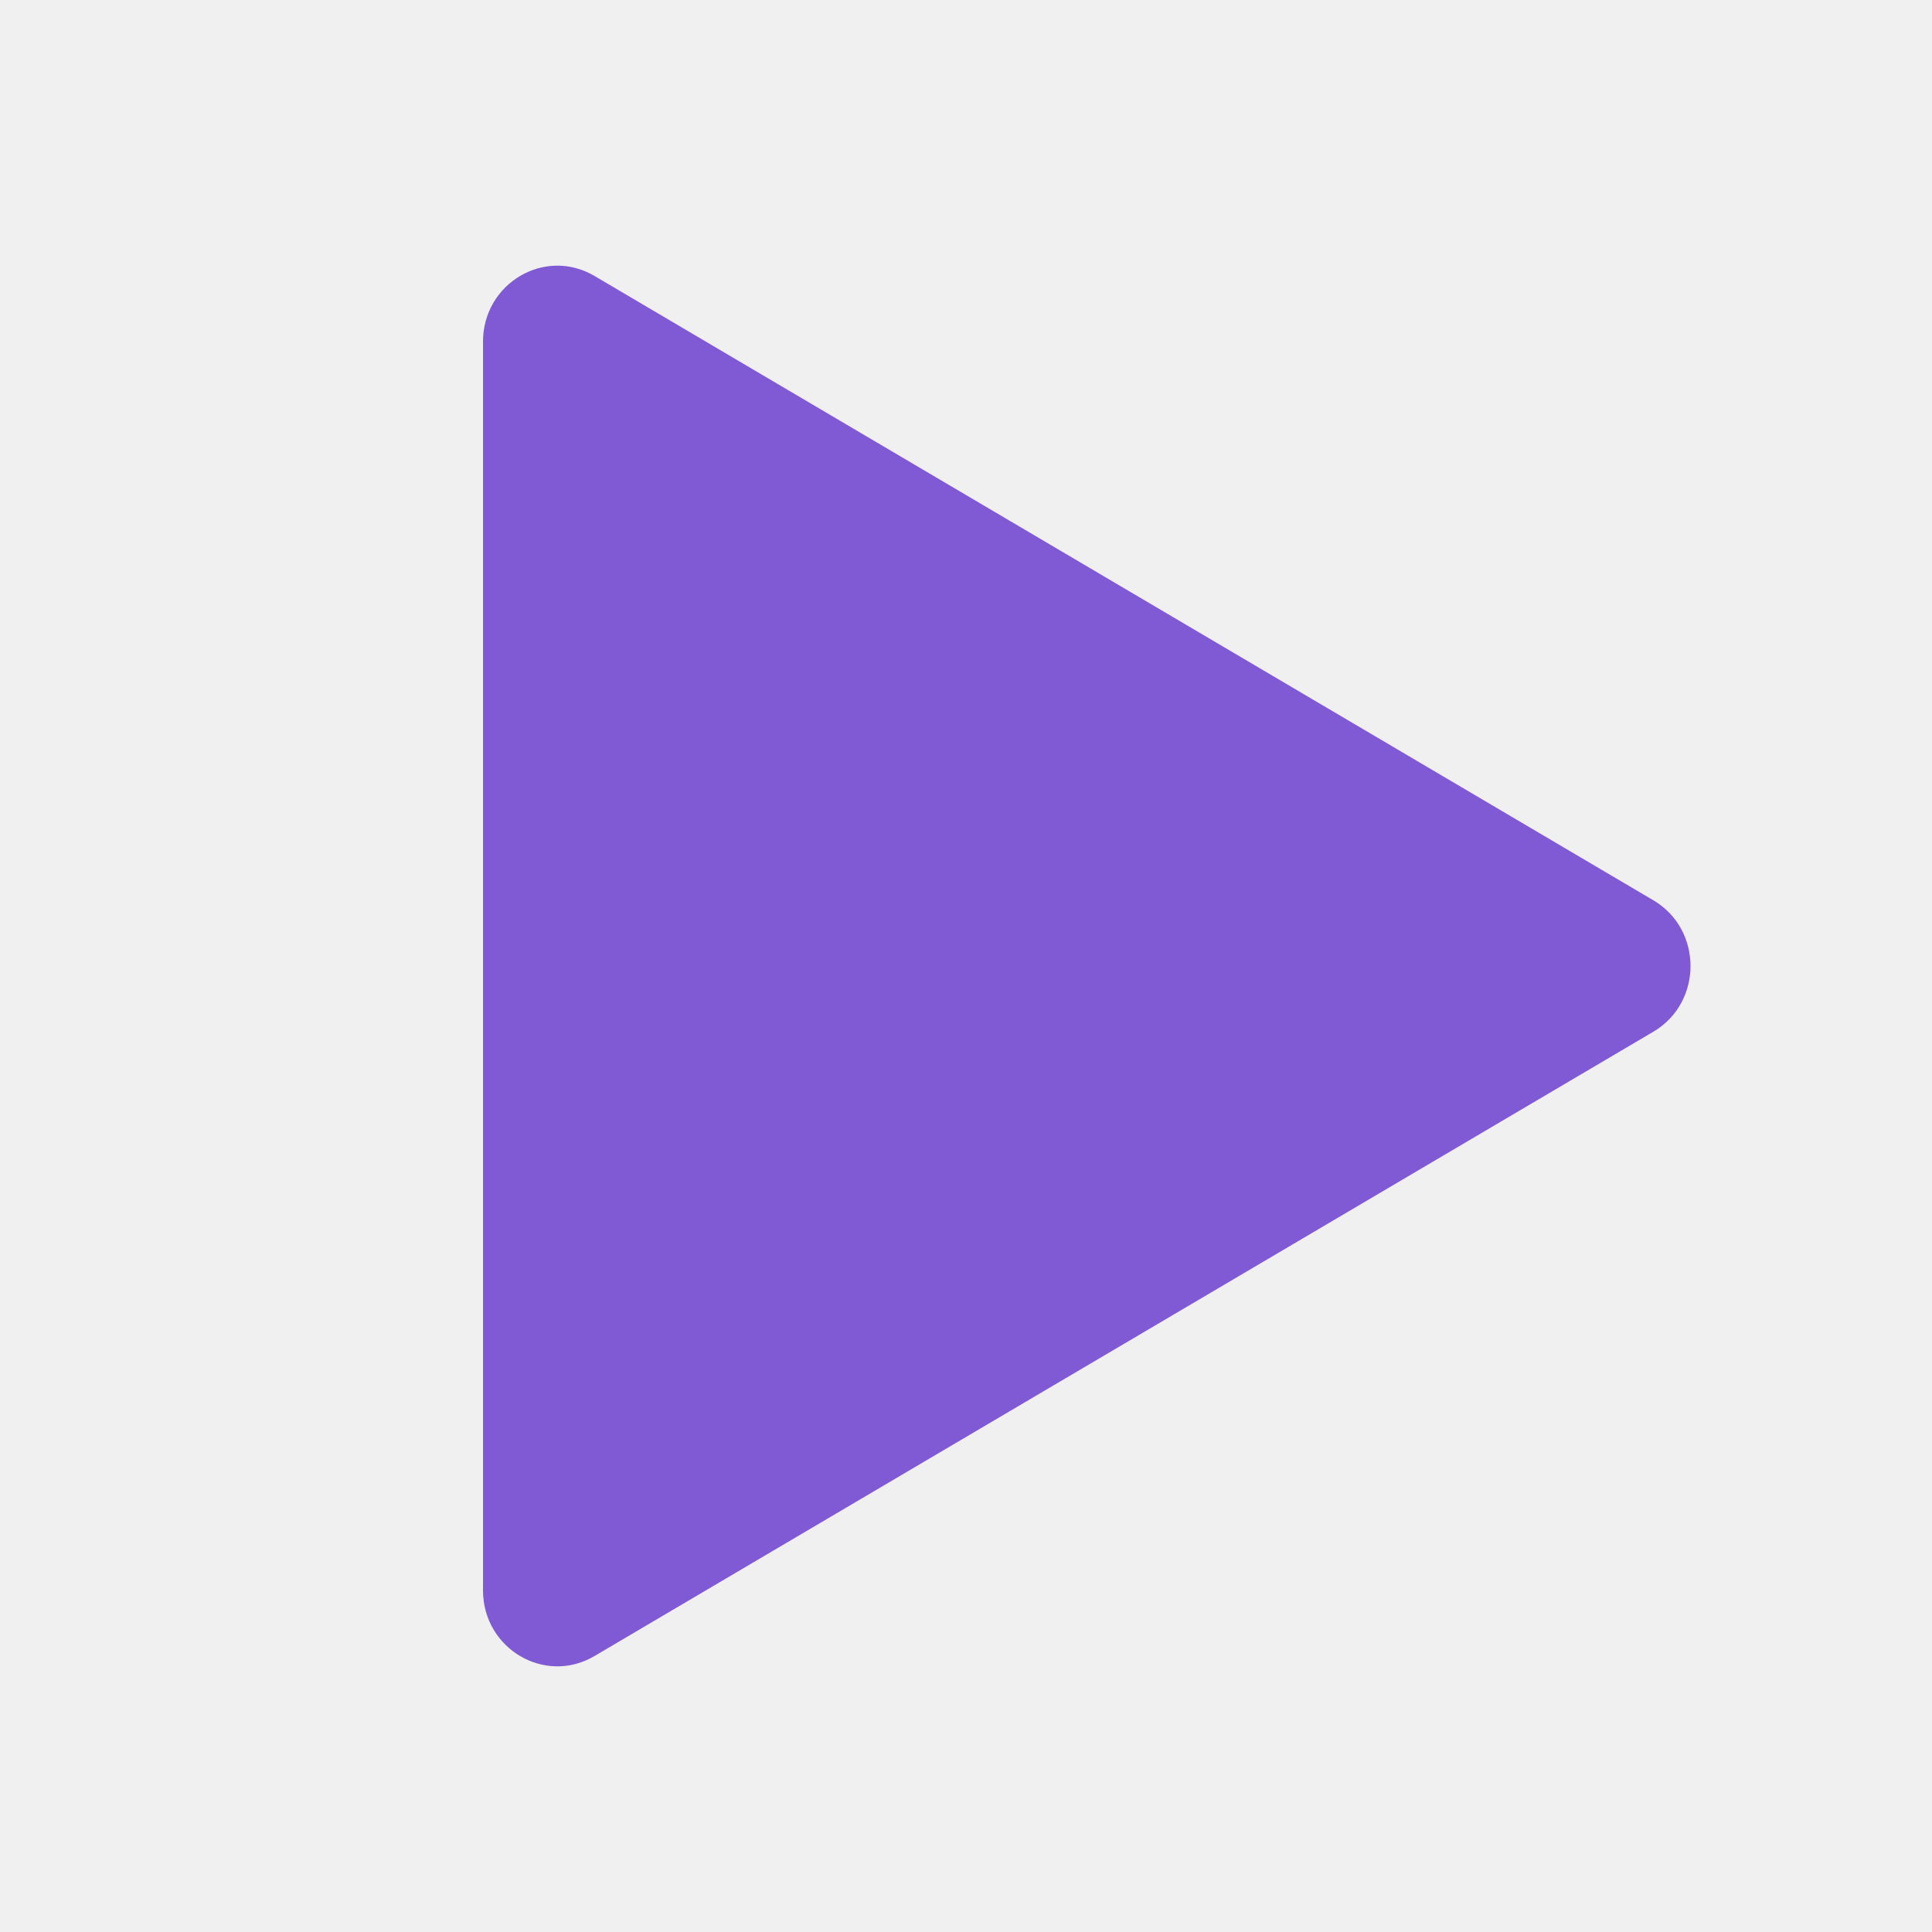
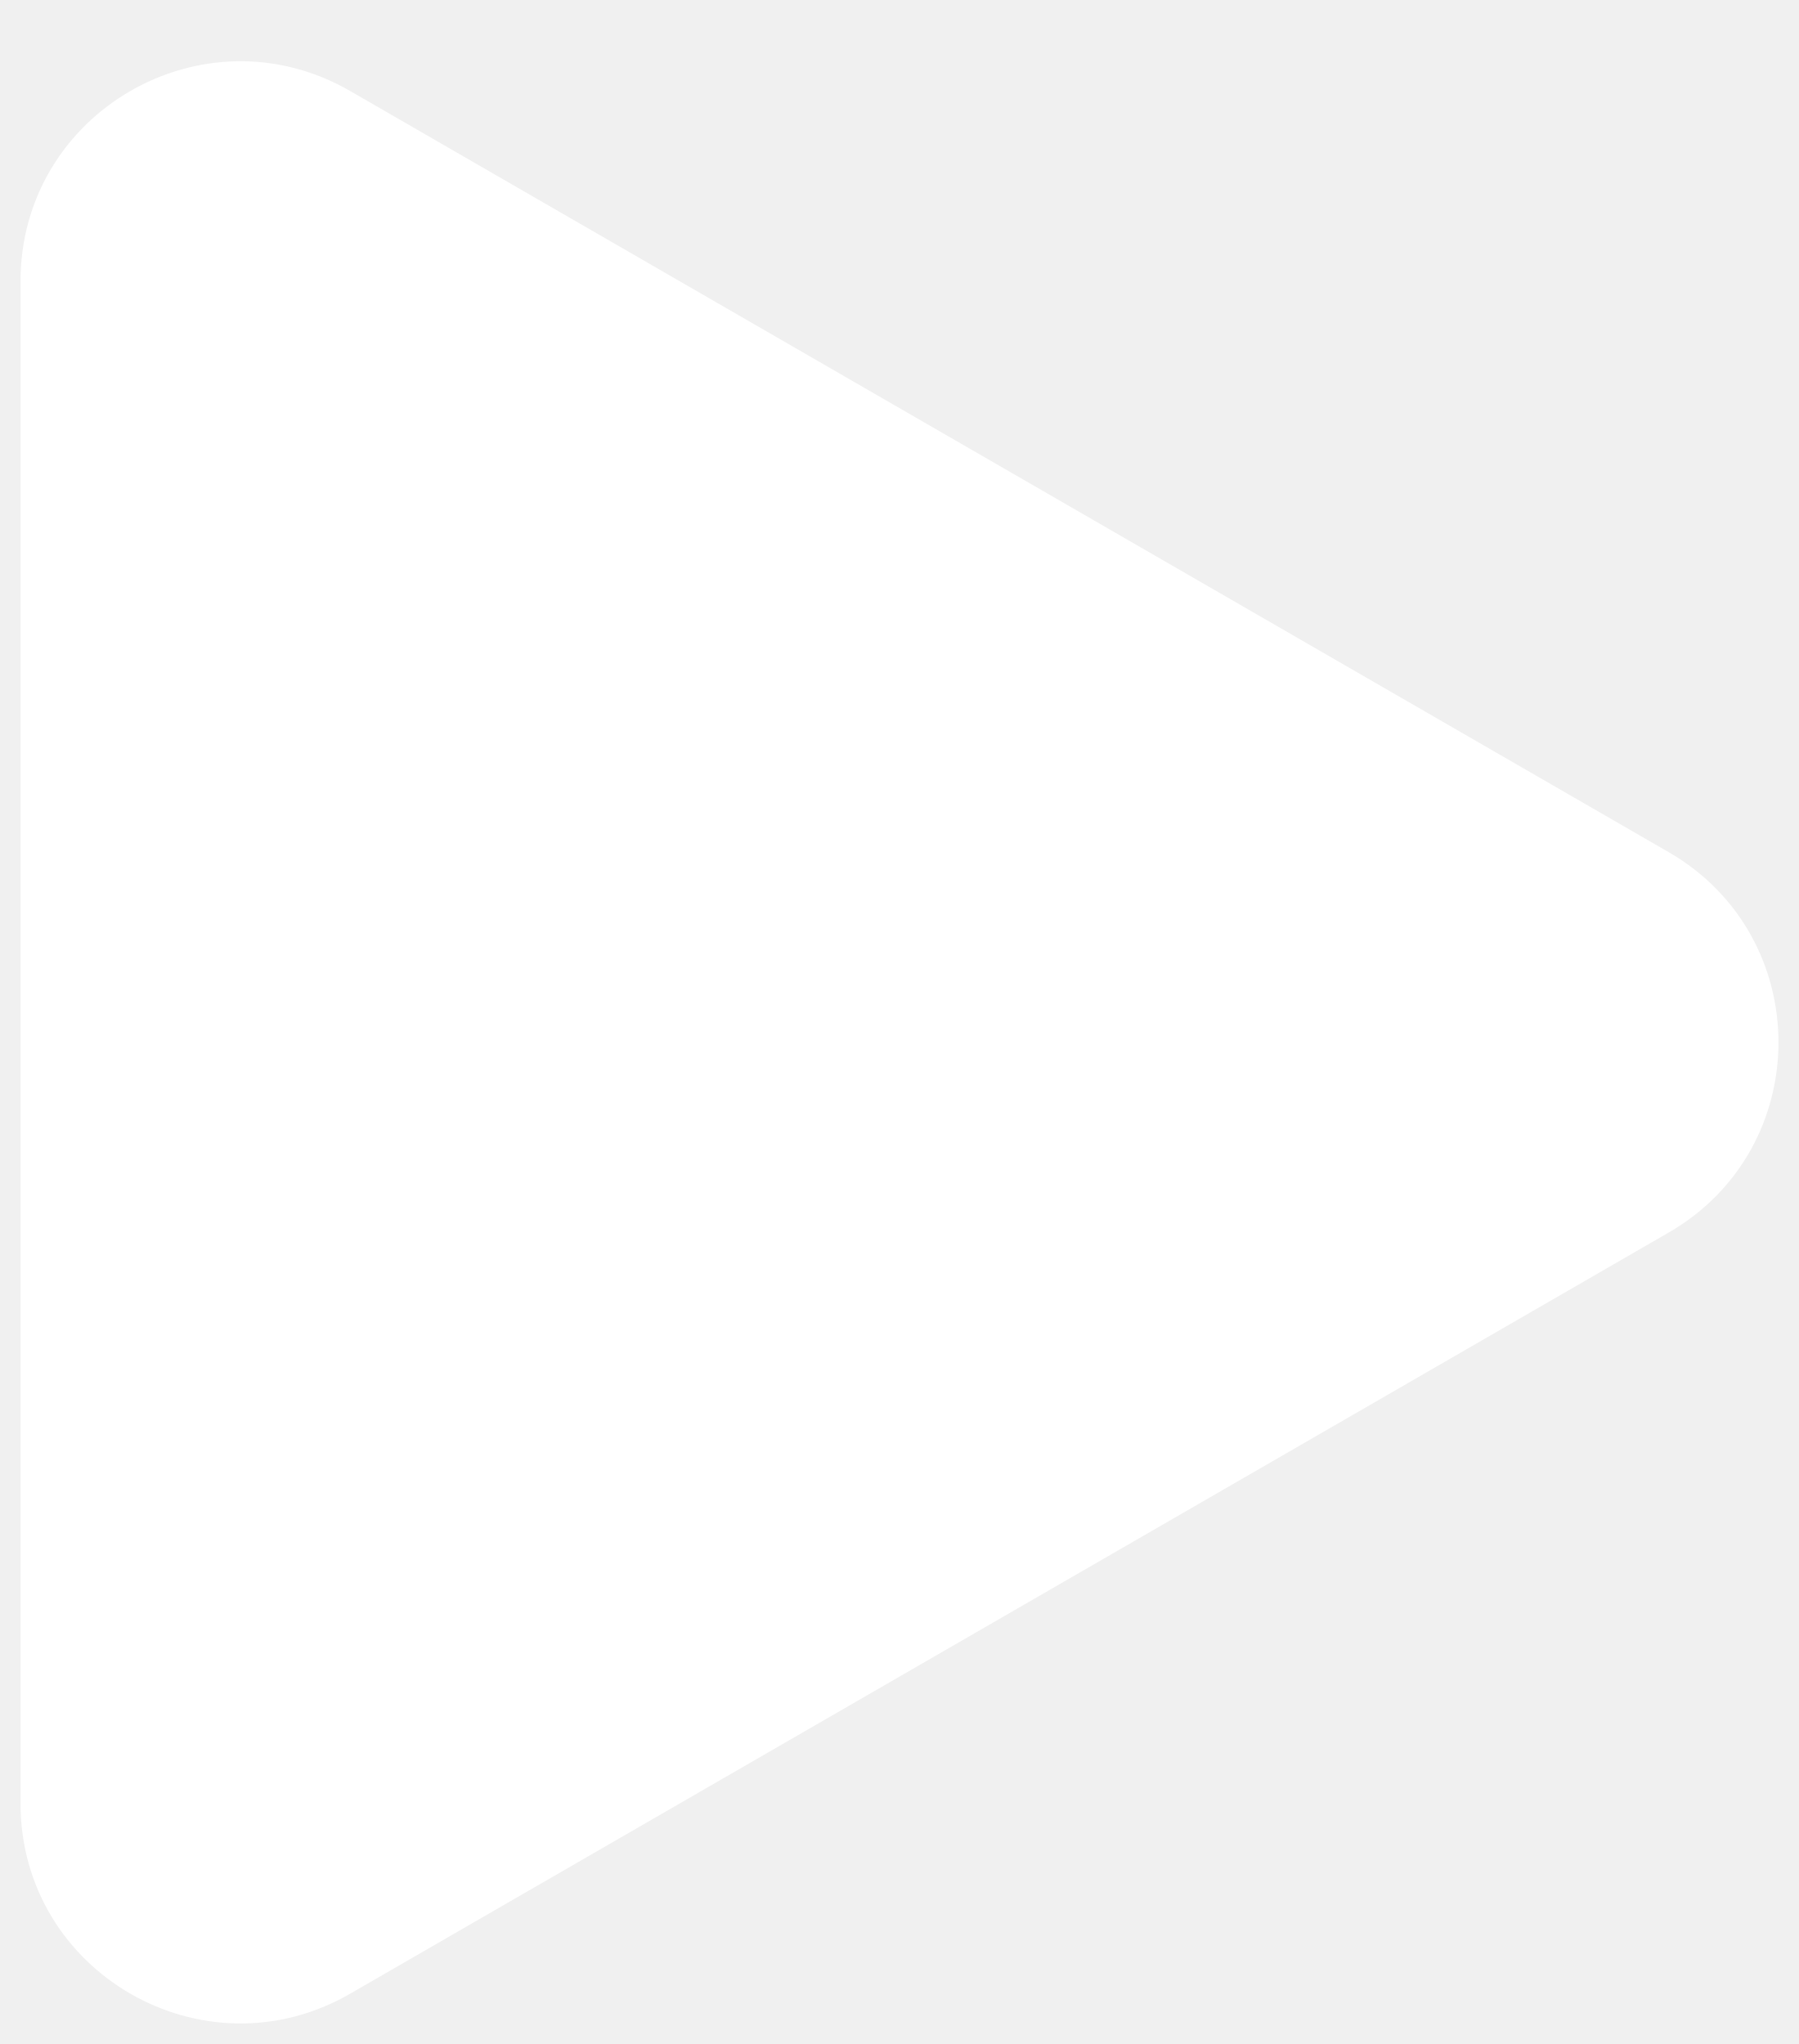
- <svg xmlns="http://www.w3.org/2000/svg" width="80" height="80" viewBox="0 0 80 80" fill="none">
-   <path d="M68.462 37.279C70.513 38.488 70.513 41.512 68.462 42.721L24.615 68.574C22.564 69.784 20 68.272 20 65.853L20 14.147C20 11.728 22.564 10.216 24.615 11.426L68.462 37.279Z" fill="#805AD5" />
+ <svg xmlns="http://www.w3.org/2000/svg" width="22" height="25" viewBox="0 0 22 25" fill="#FFFFFF">
+   <path d="M20.405 15.076C22.197 14.042 22.197 11.456 20.405 10.422L4.282 1.113C2.49 0.079 0.251 1.371 0.251 3.44L0.251 22.058C0.251 24.126 2.49 25.419 4.282 24.385L20.405 15.076Z" />
</svg>
